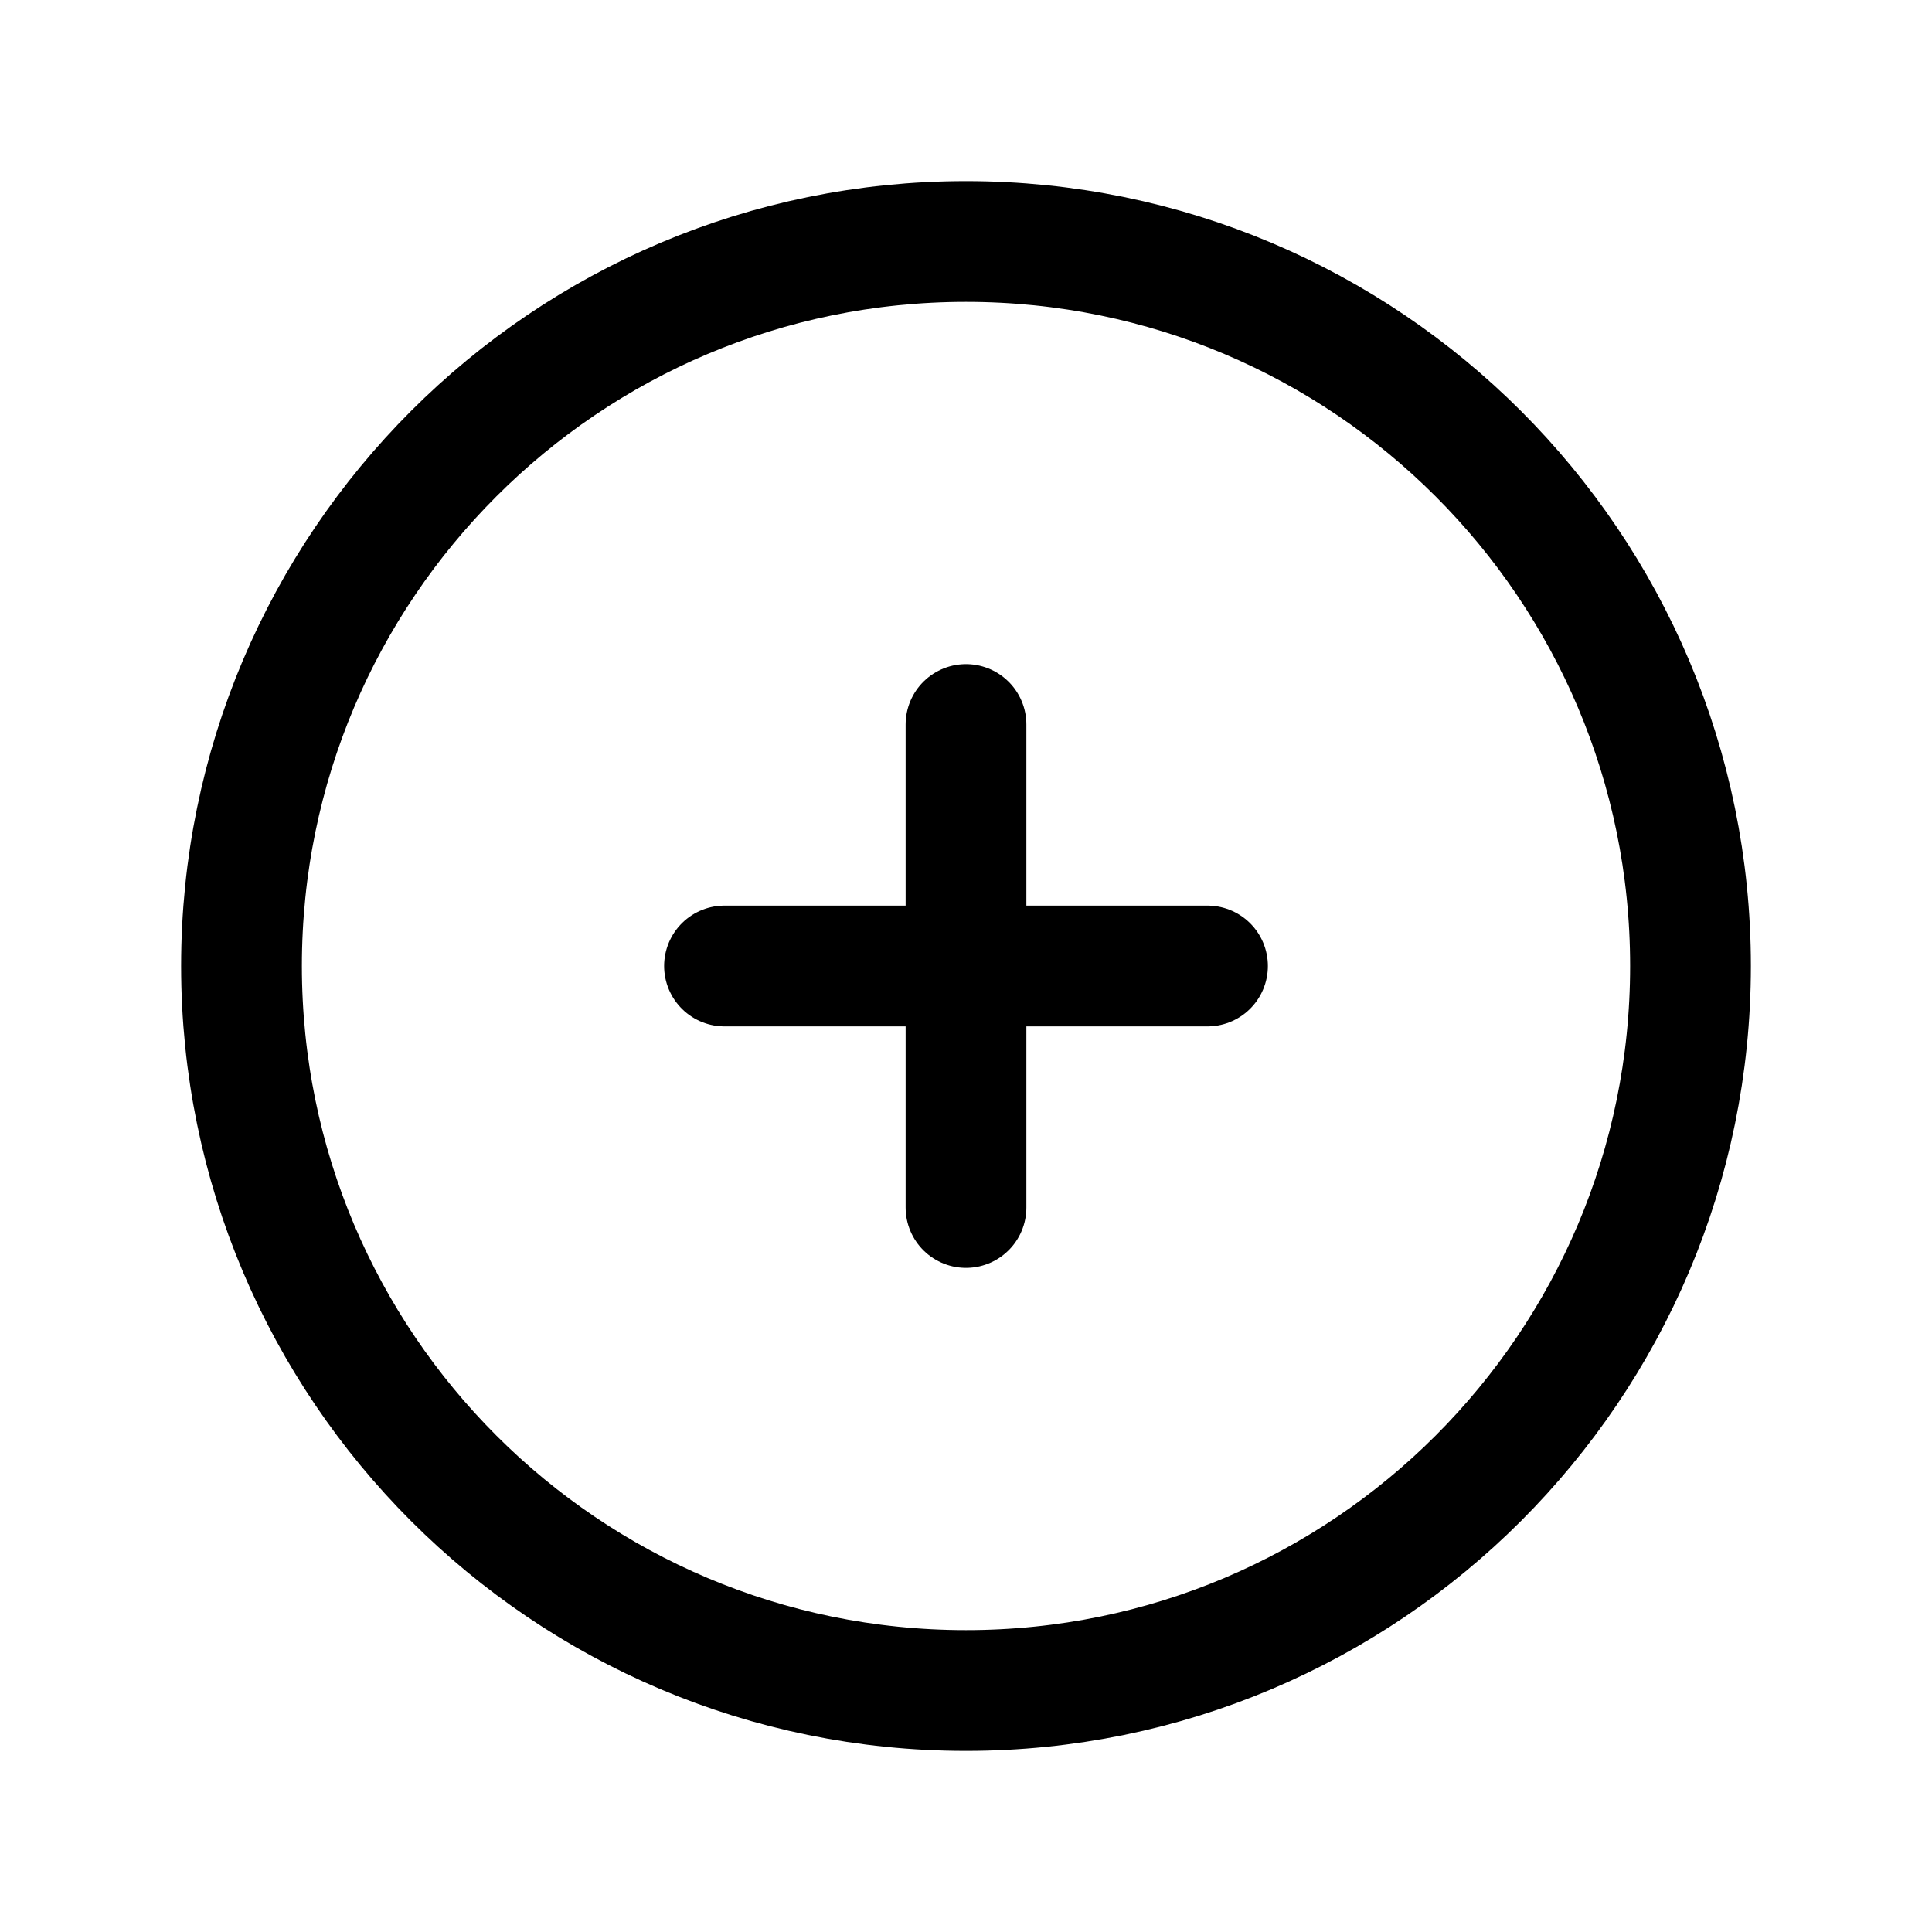
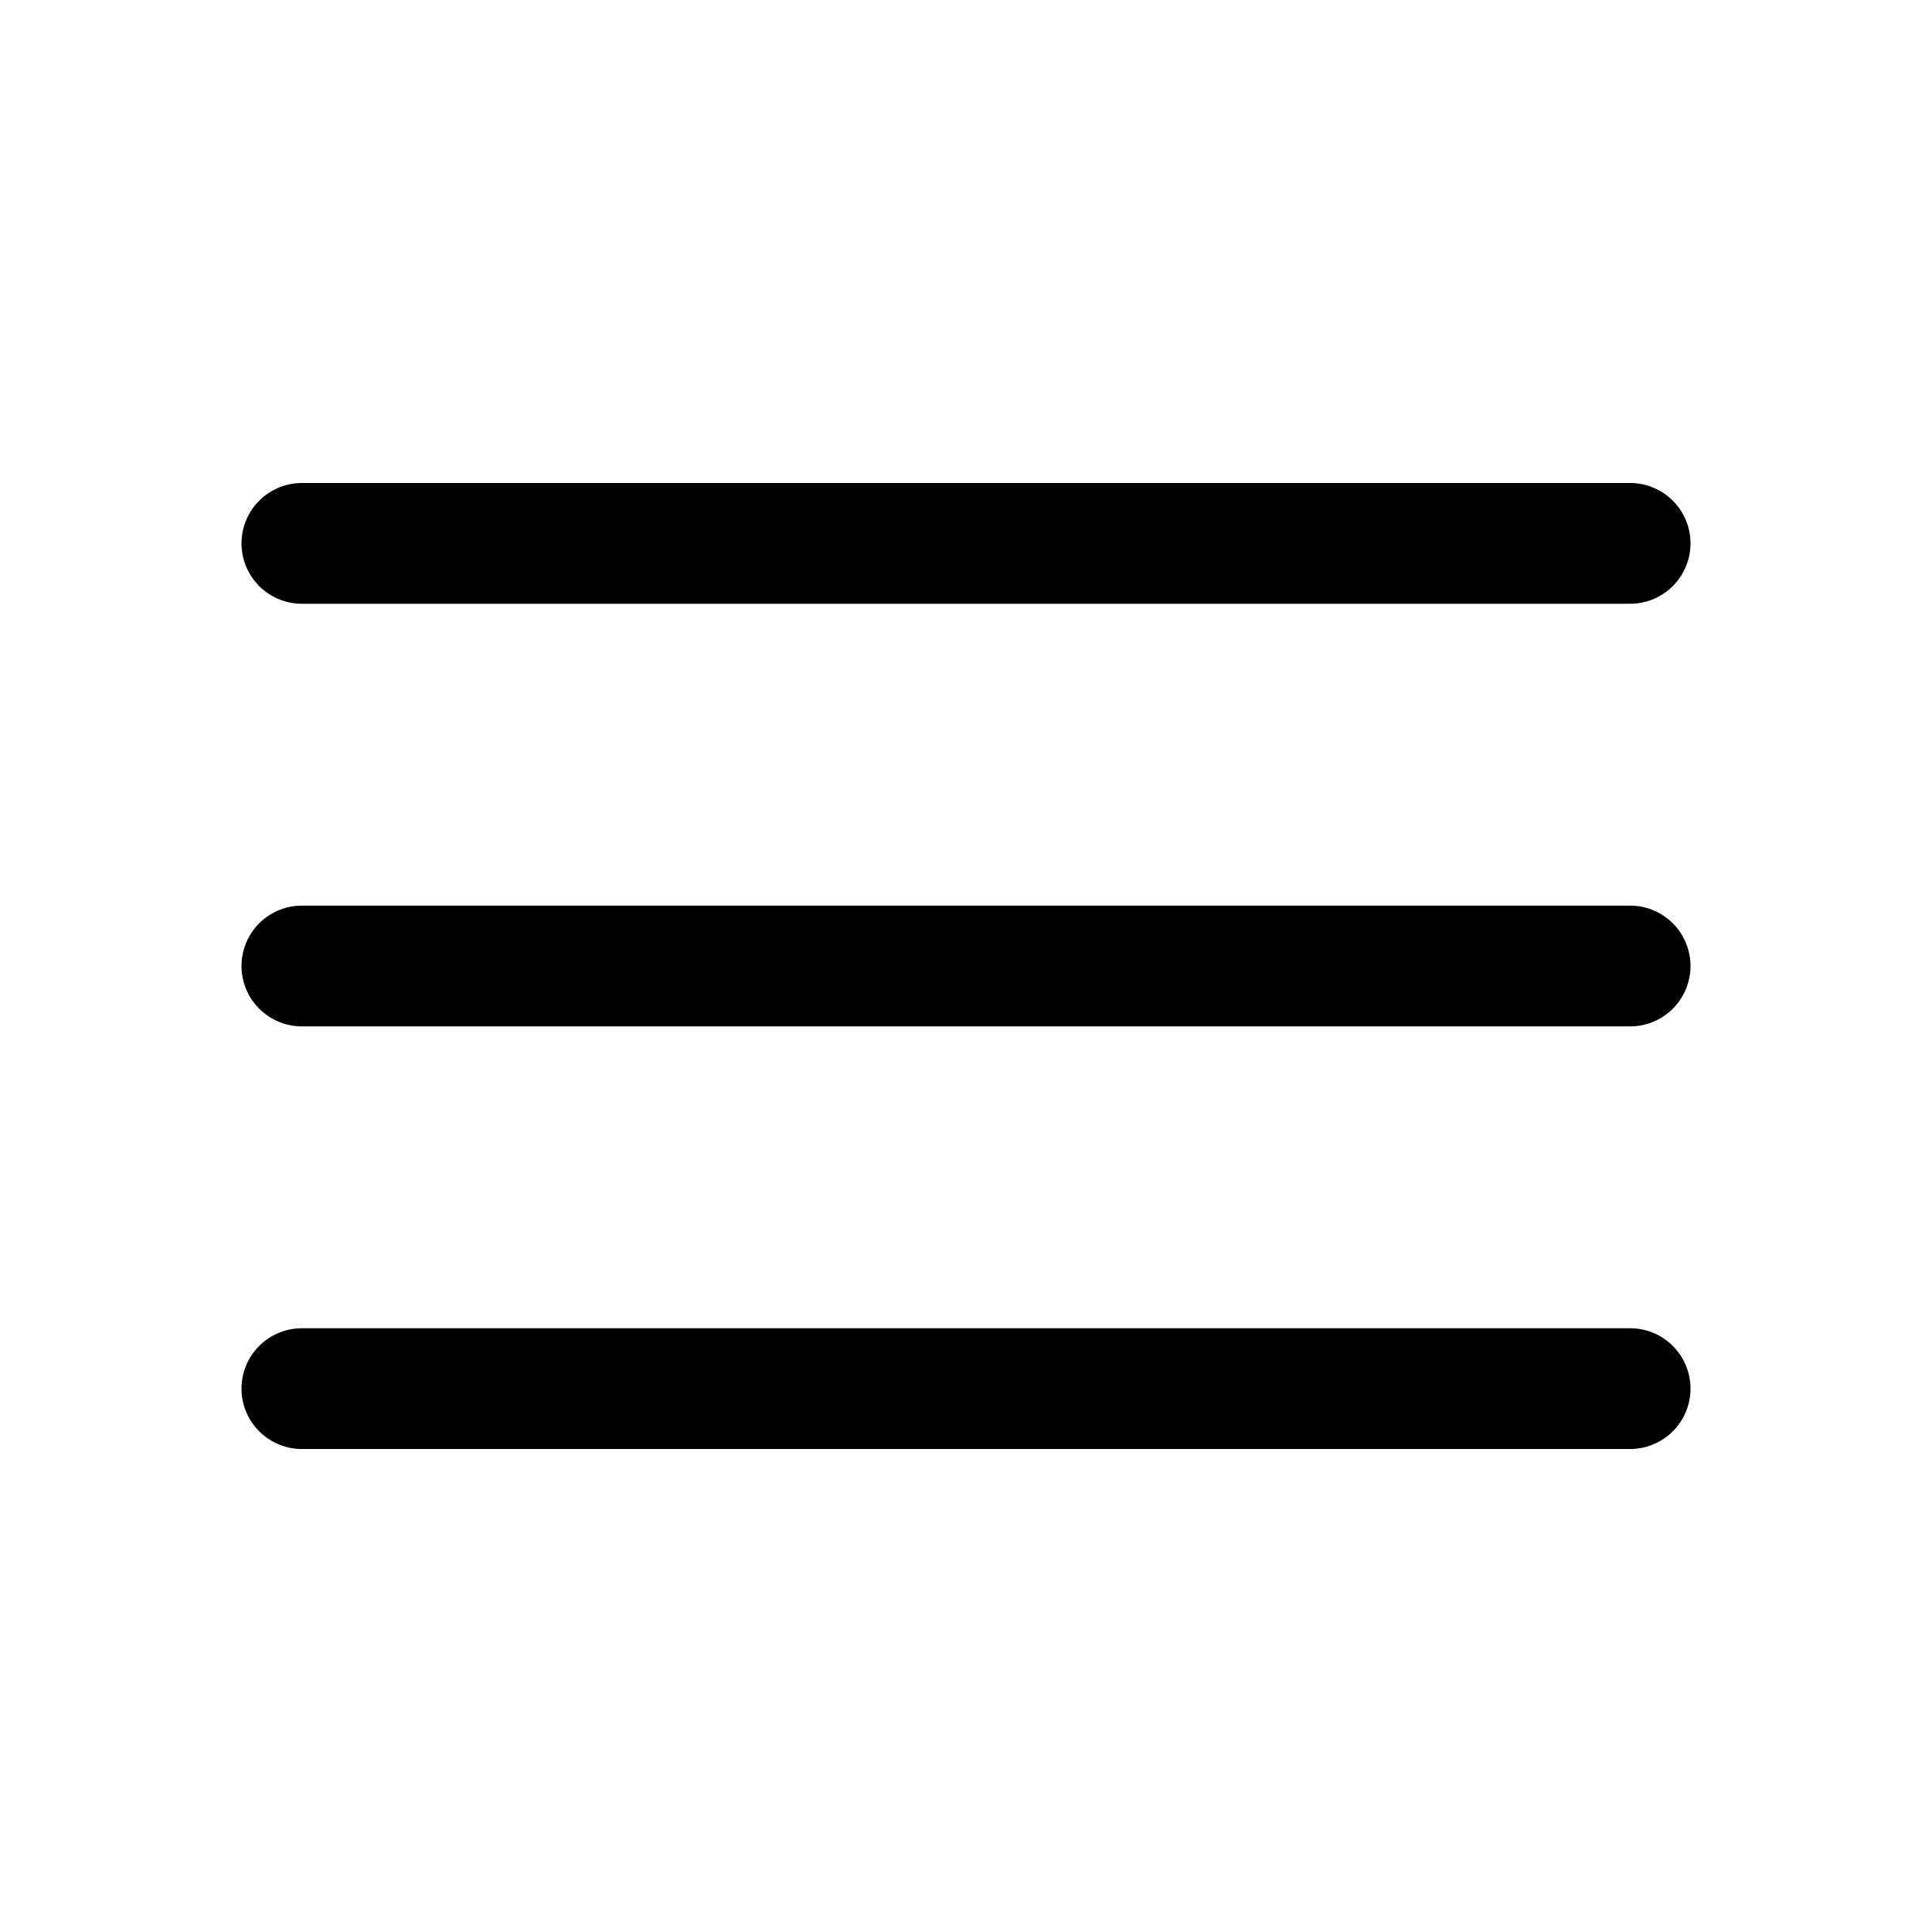
<svg xmlns="http://www.w3.org/2000/svg" fill="none" viewBox="0 0 24 24" stroke-width="1.5" stroke="currentColor" class="size-6">
-   <path stroke-linecap="round" stroke-linejoin="round" d="M12 9v6m3-3H9m12 0a9 9 0 1 1-18 0 9 9 0 0 1 18 0Z" />
+   <path stroke-linecap="round" stroke-linejoin="round" d="M3.75 6.75h16.5M3.75 12h16.5m-16.5 5.25h16.5" />
</svg>
